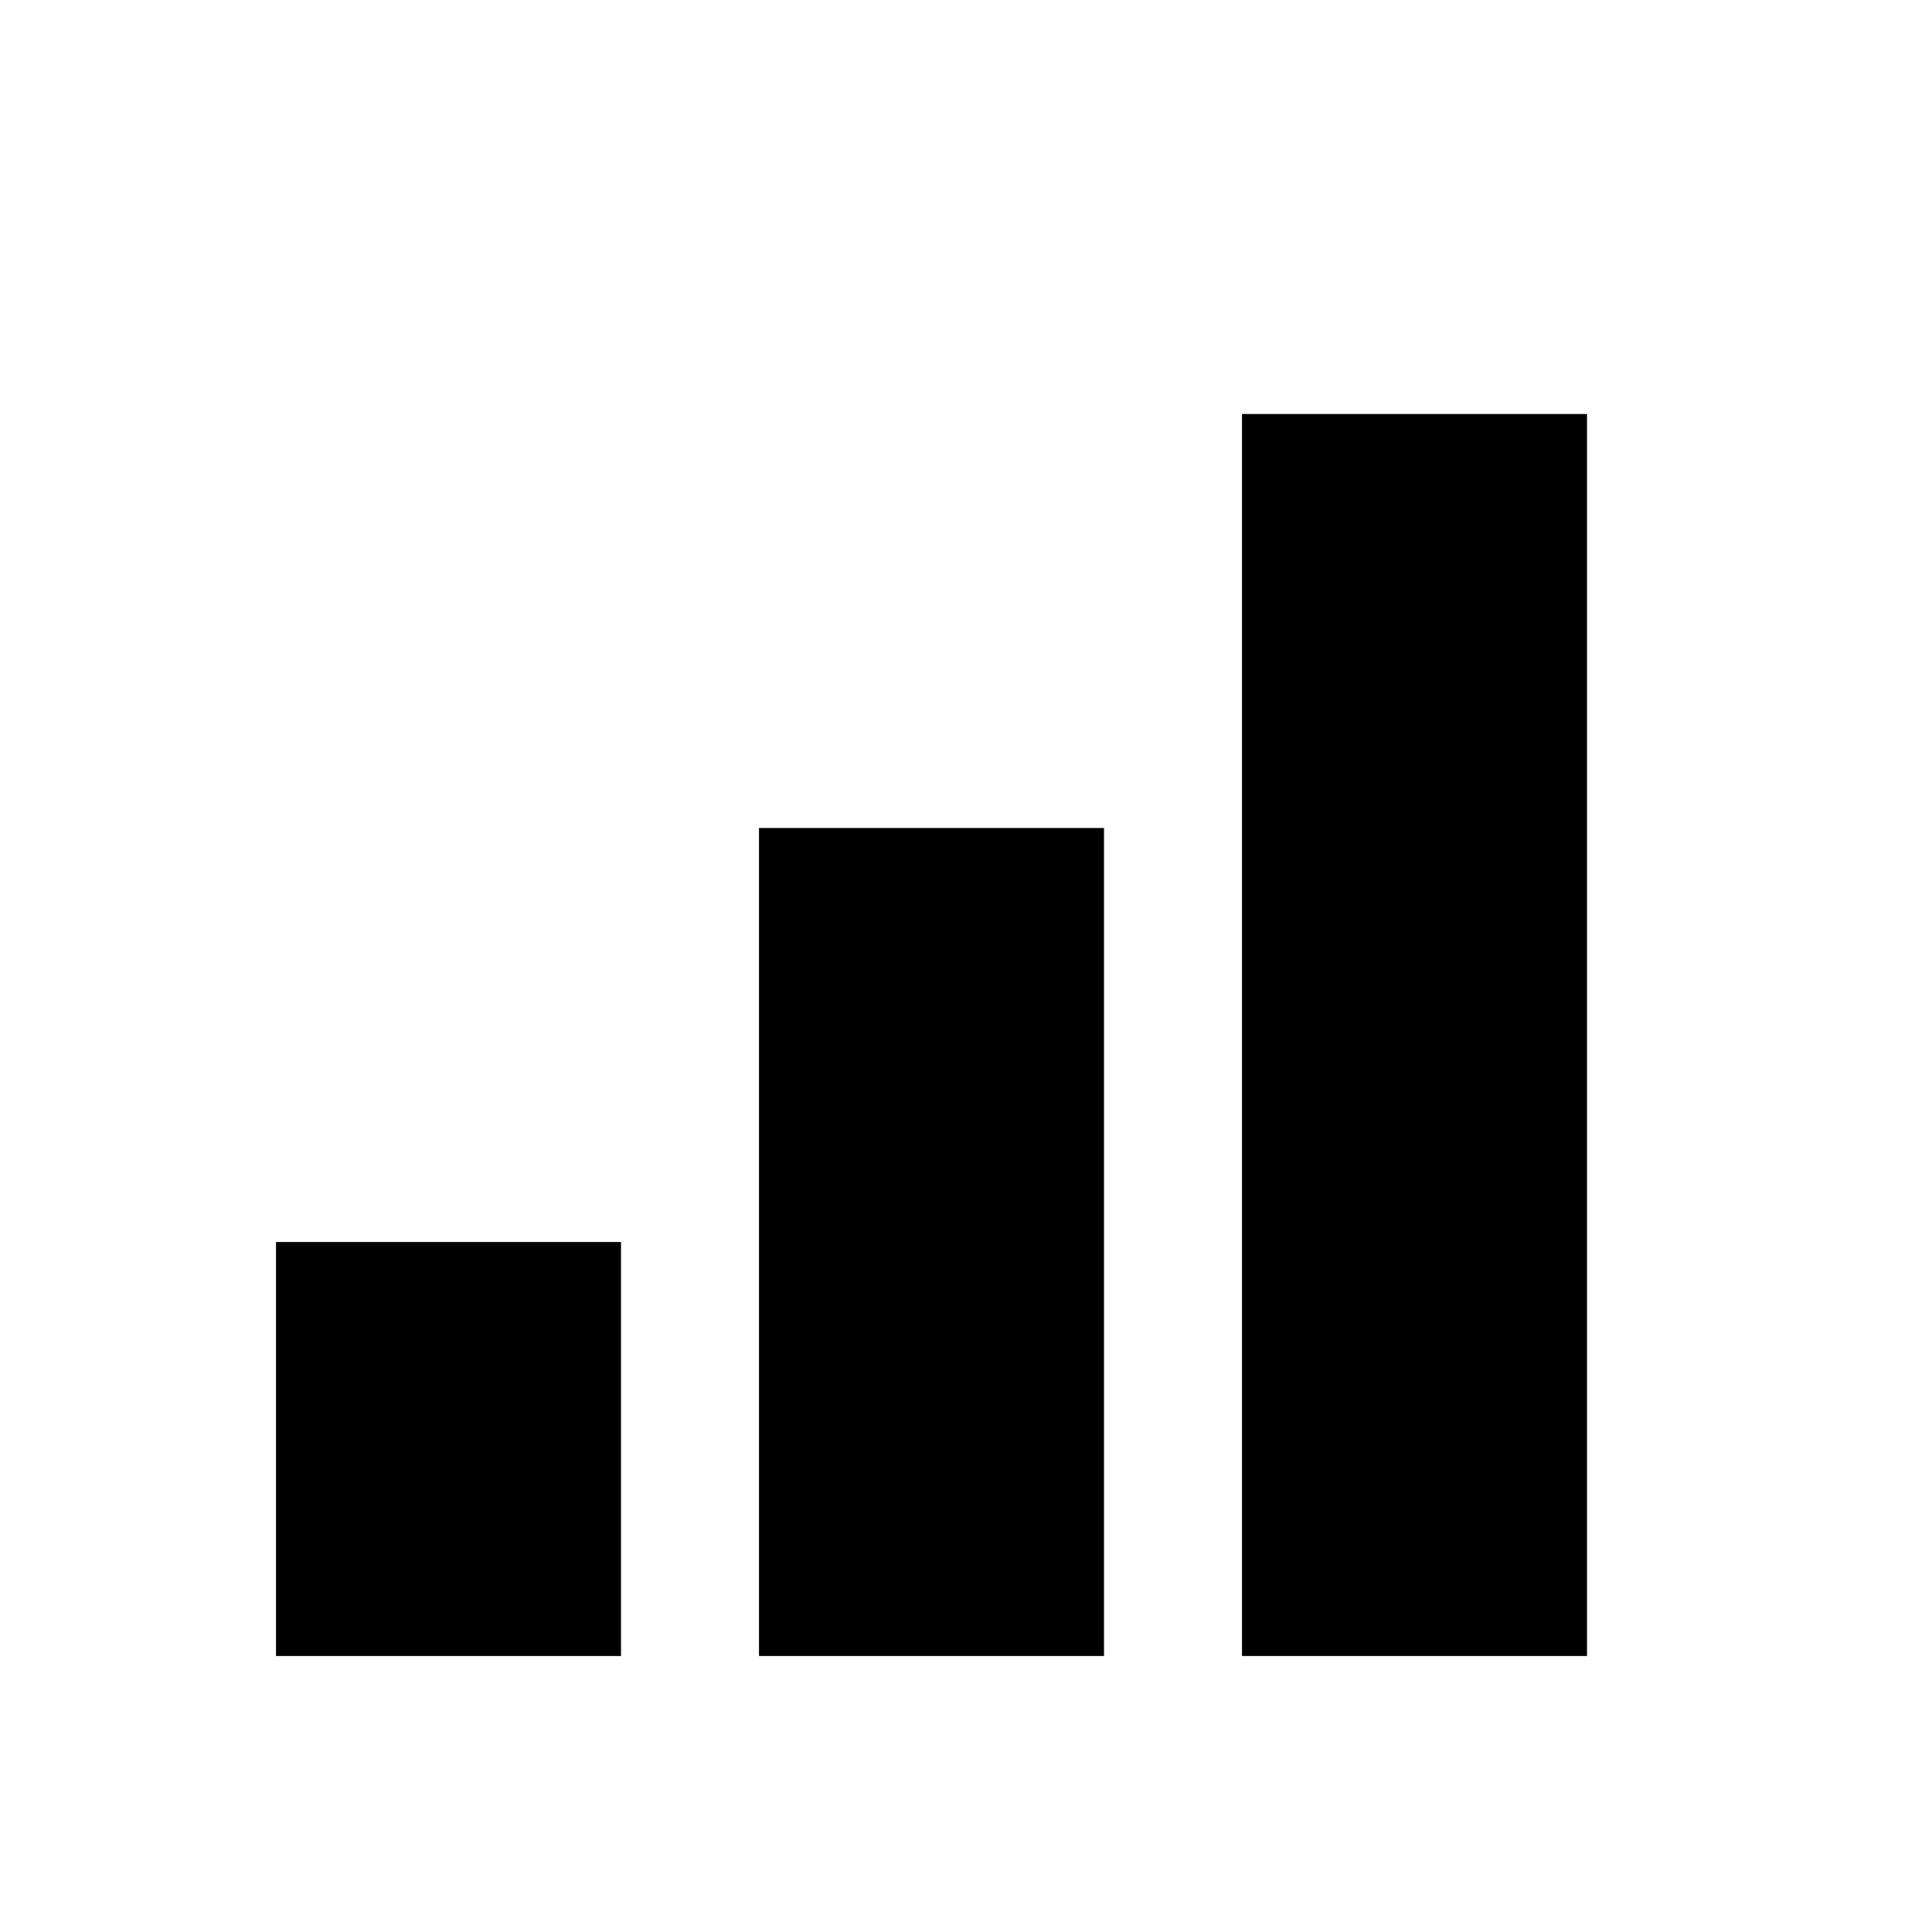
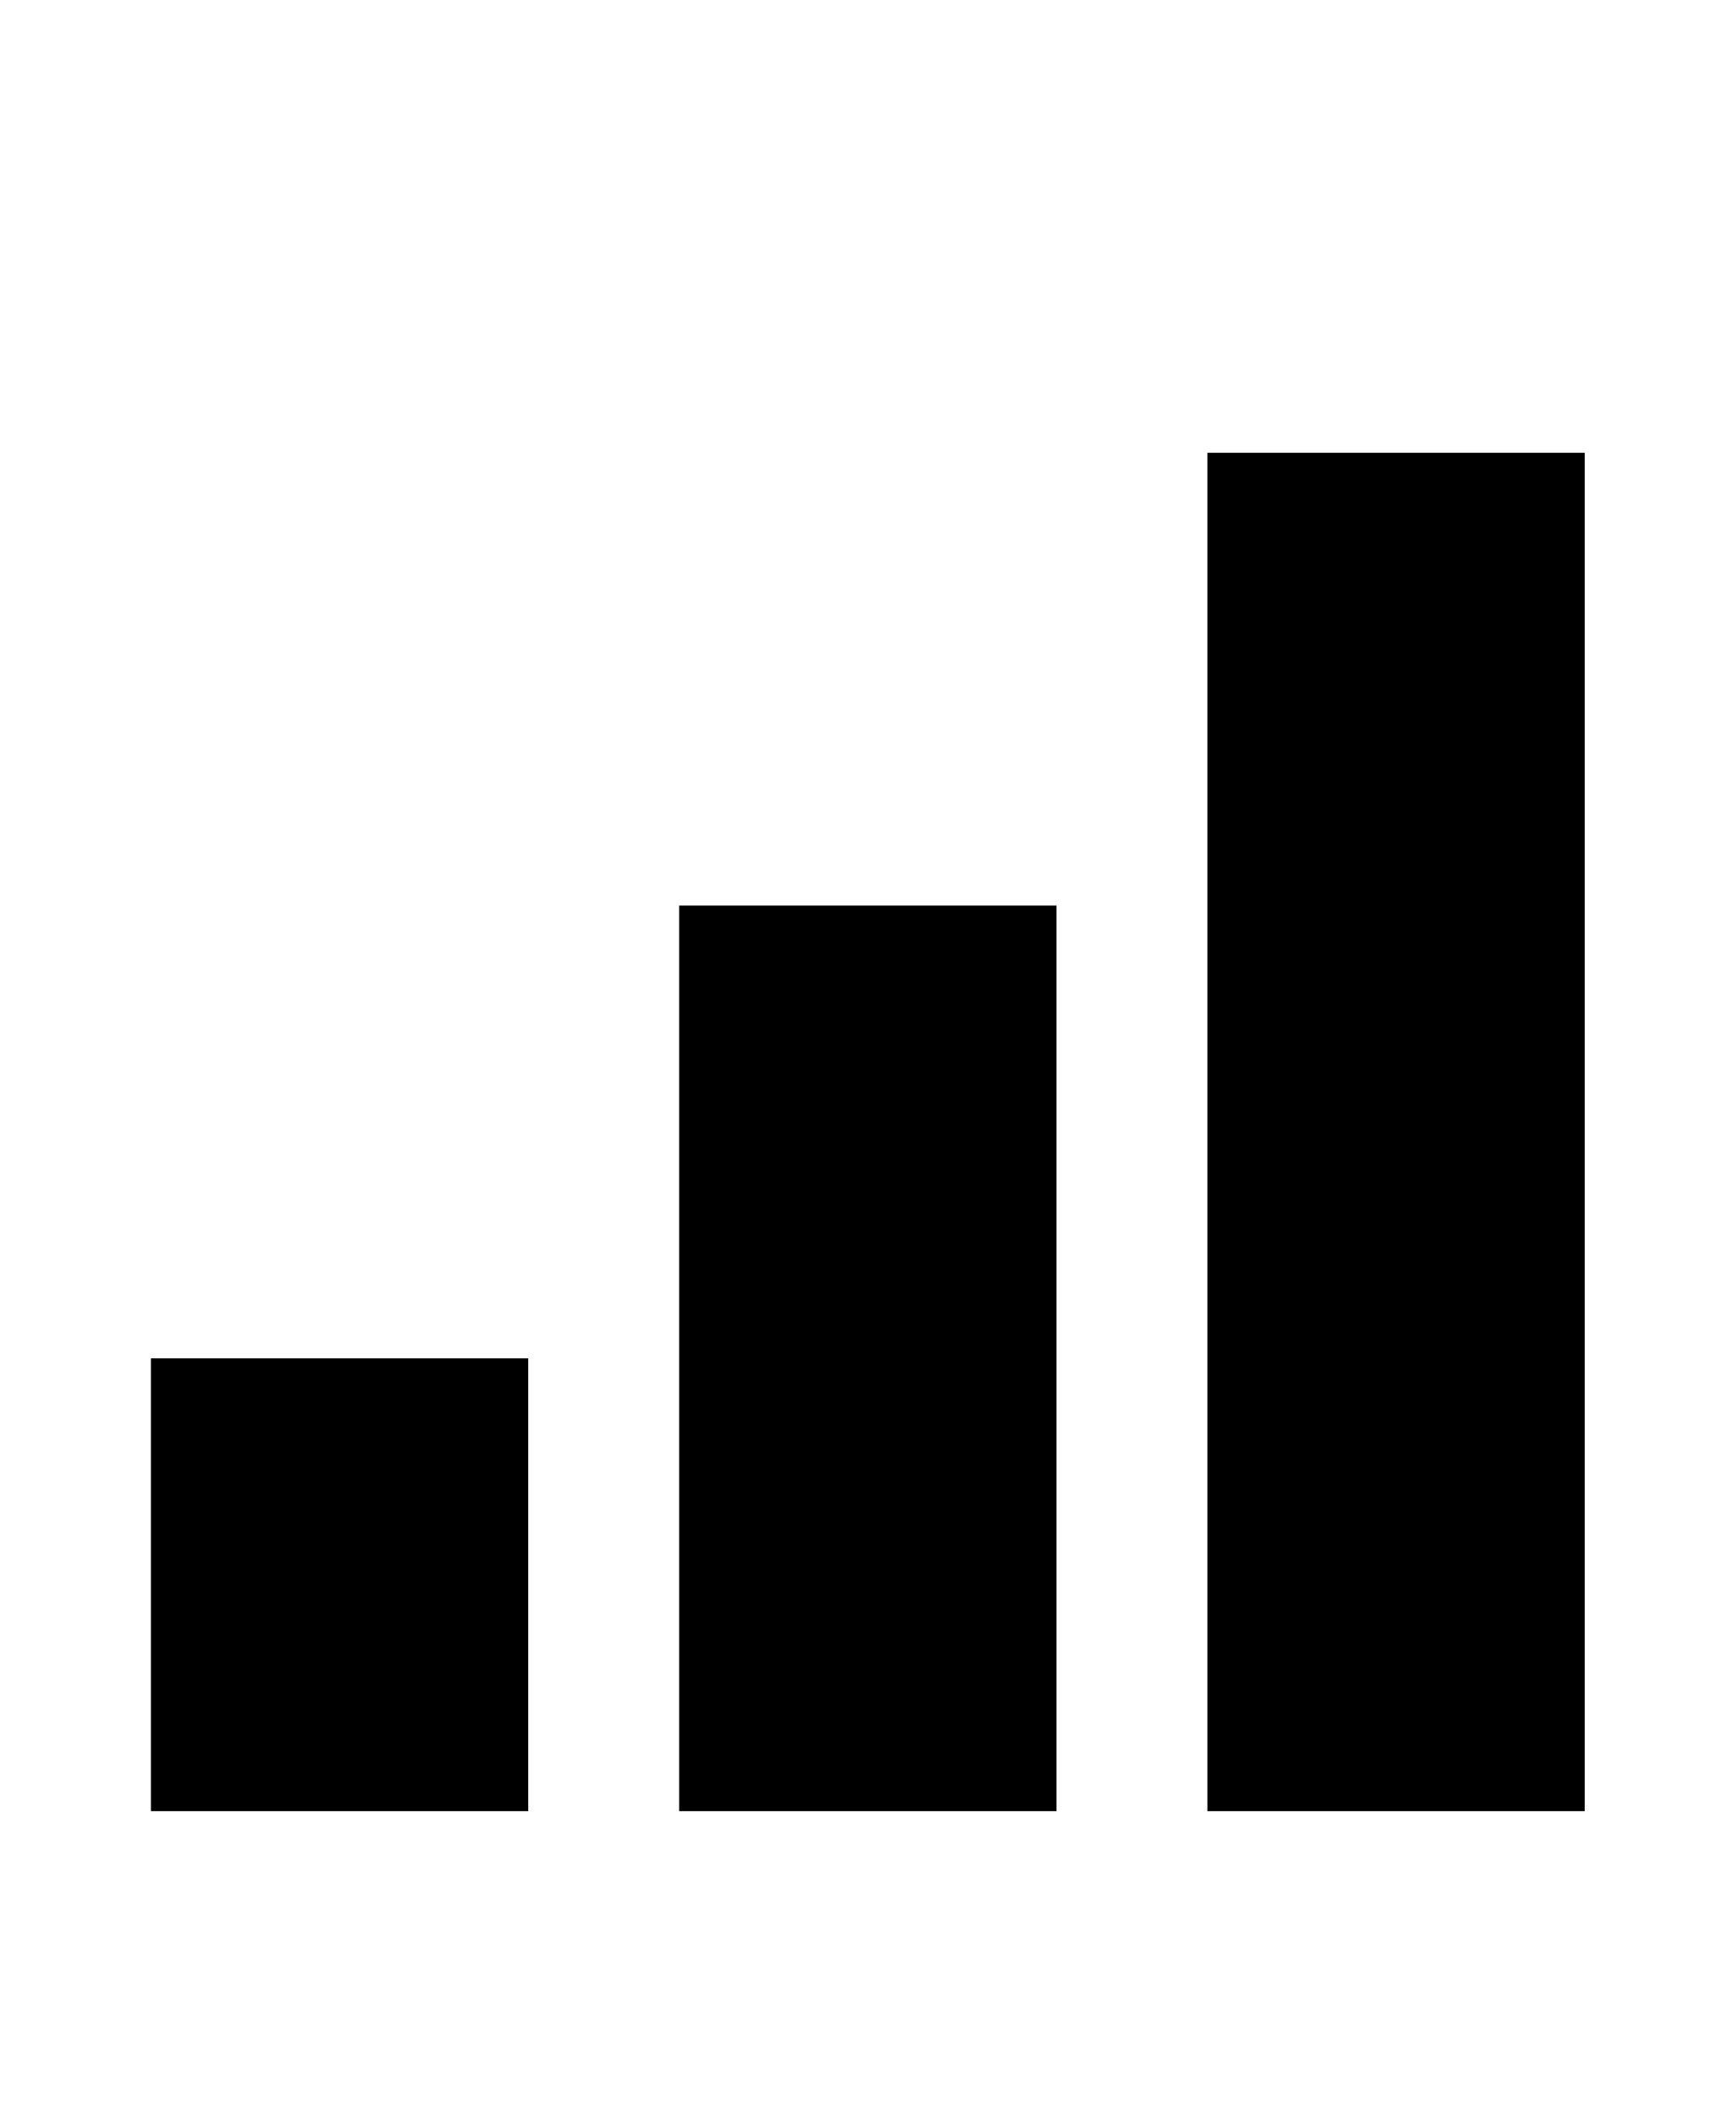
- <svg width="14" height="14" viewBox="0 0 14 14" fill="currentColor">
+ <svg width="11.5" height="14" viewBox="1 0 11.5 14" fill="currentColor">
  <rect x="2" y="9" width="2.5" height="3" />
  <rect x="5.5" y="6" width="2.5" height="6" />
  <rect x="9" y="3" width="2.5" height="9" />
</svg>
